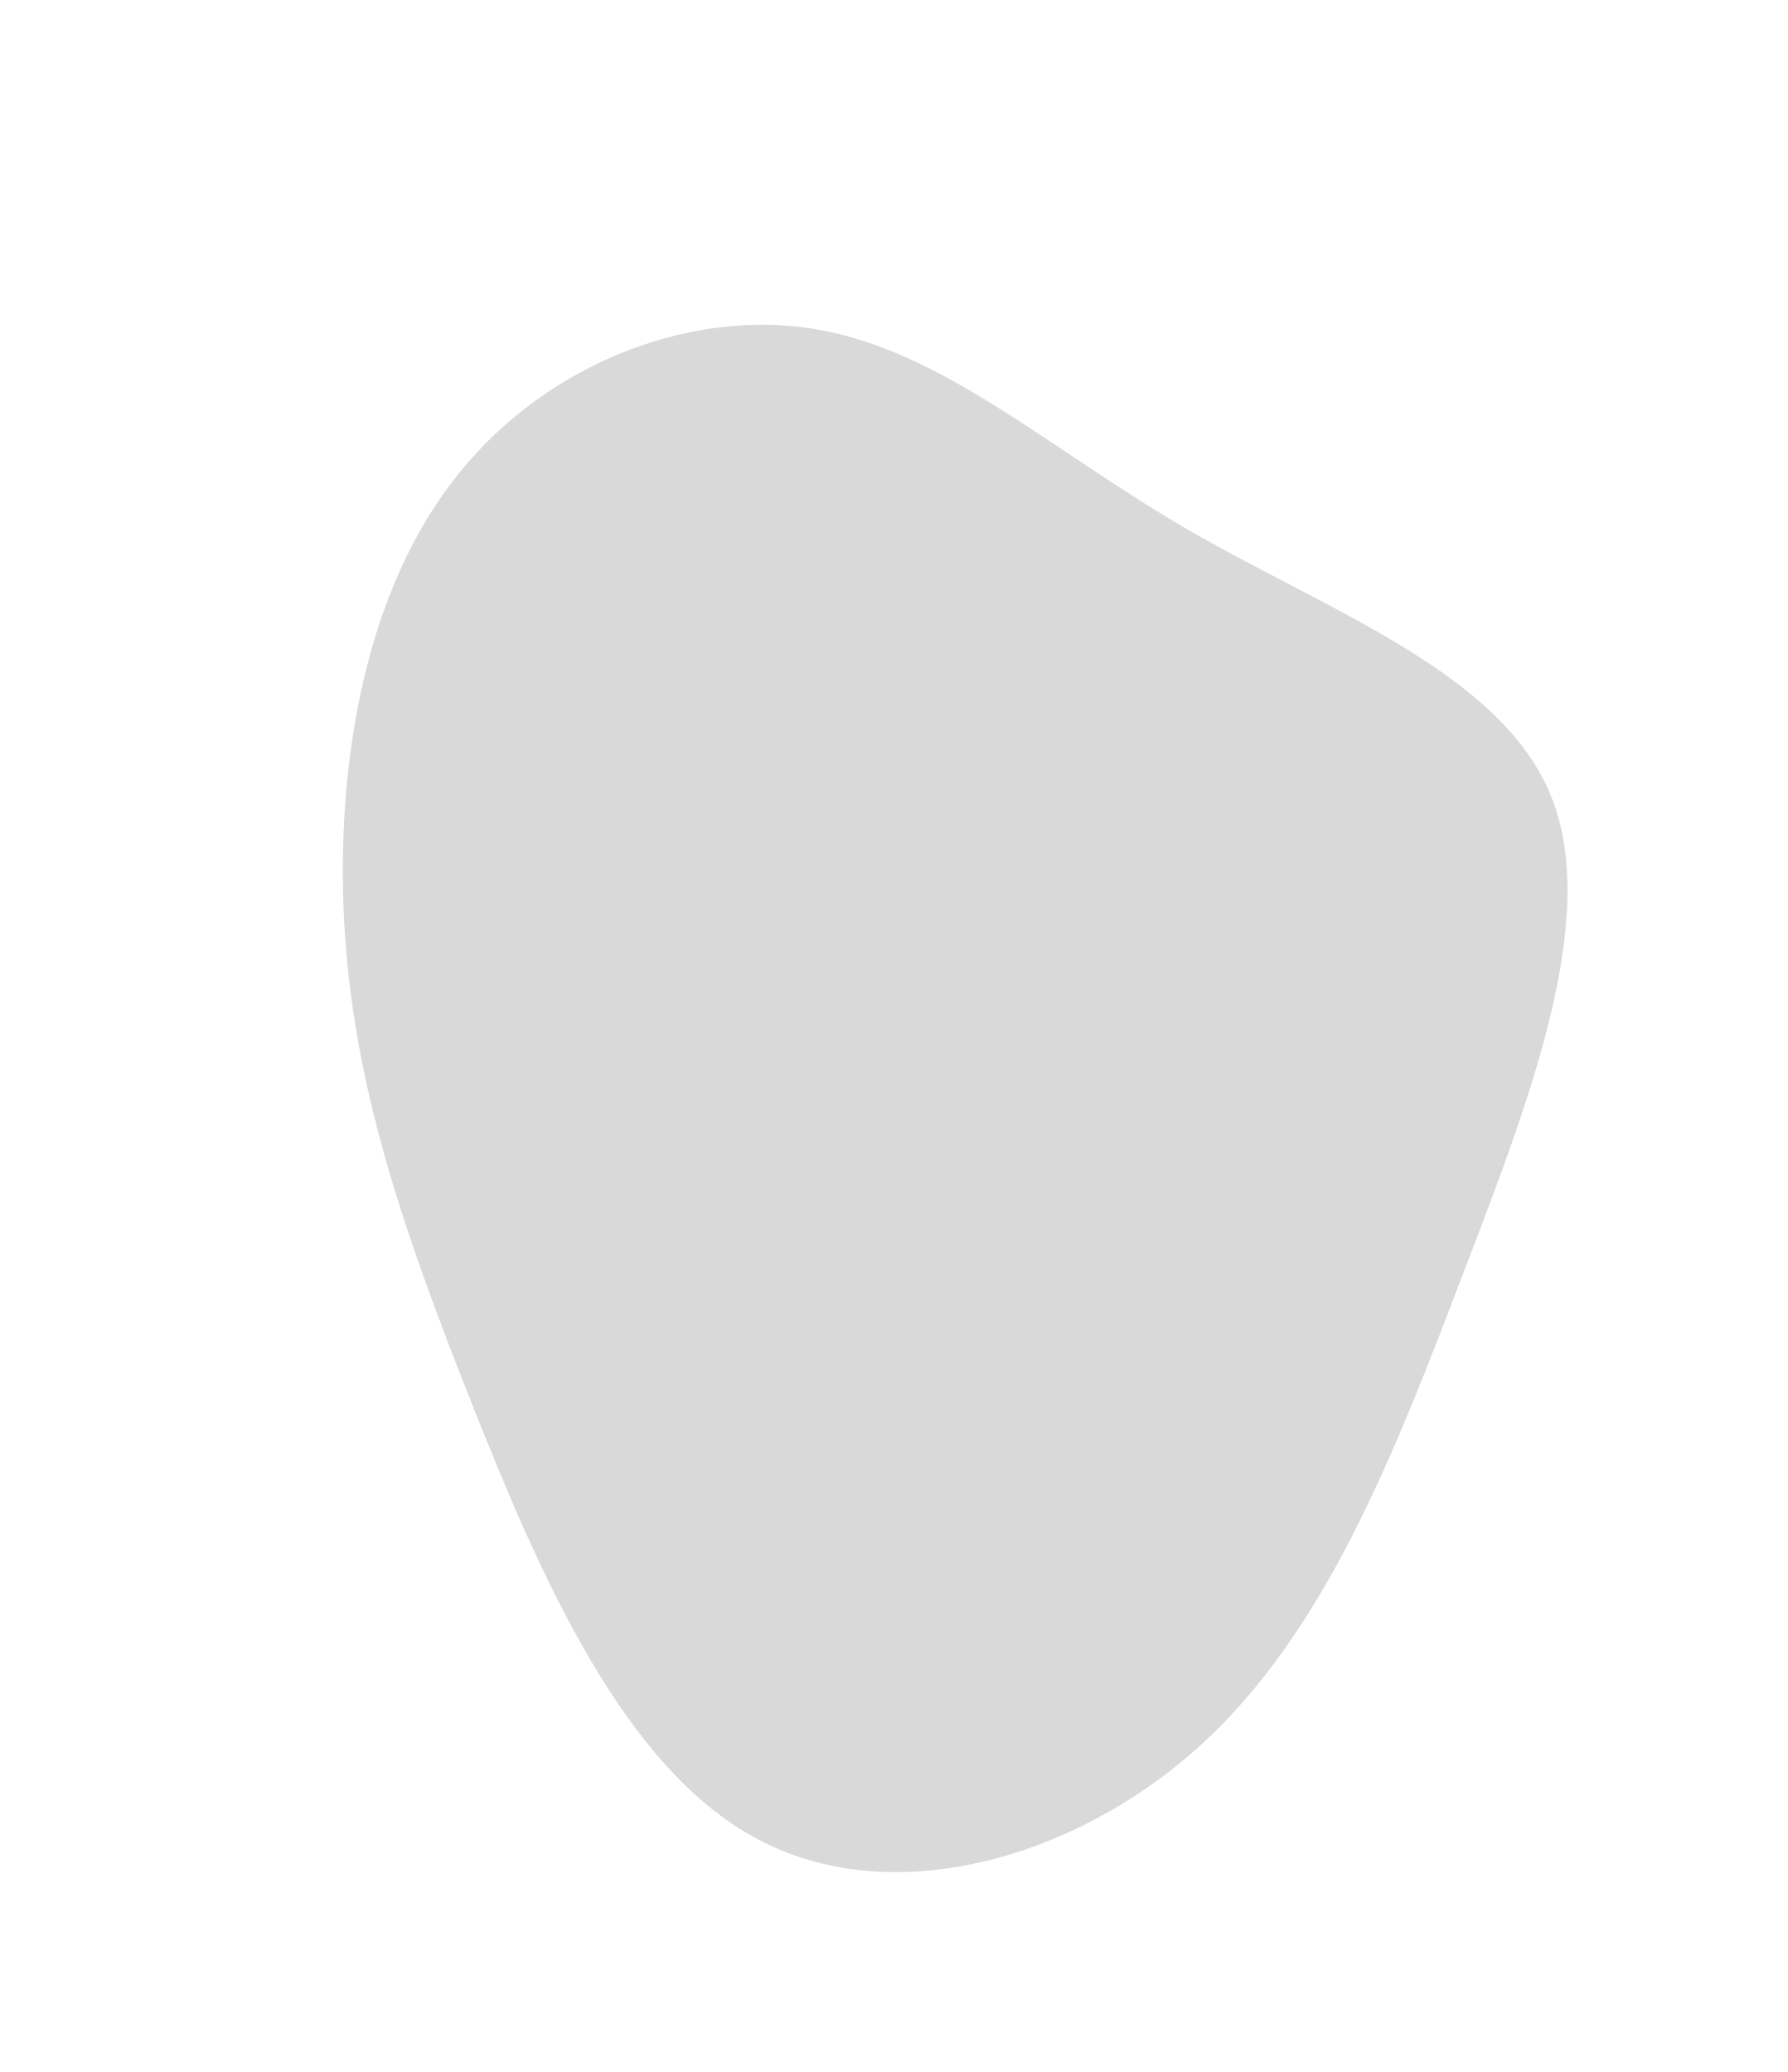
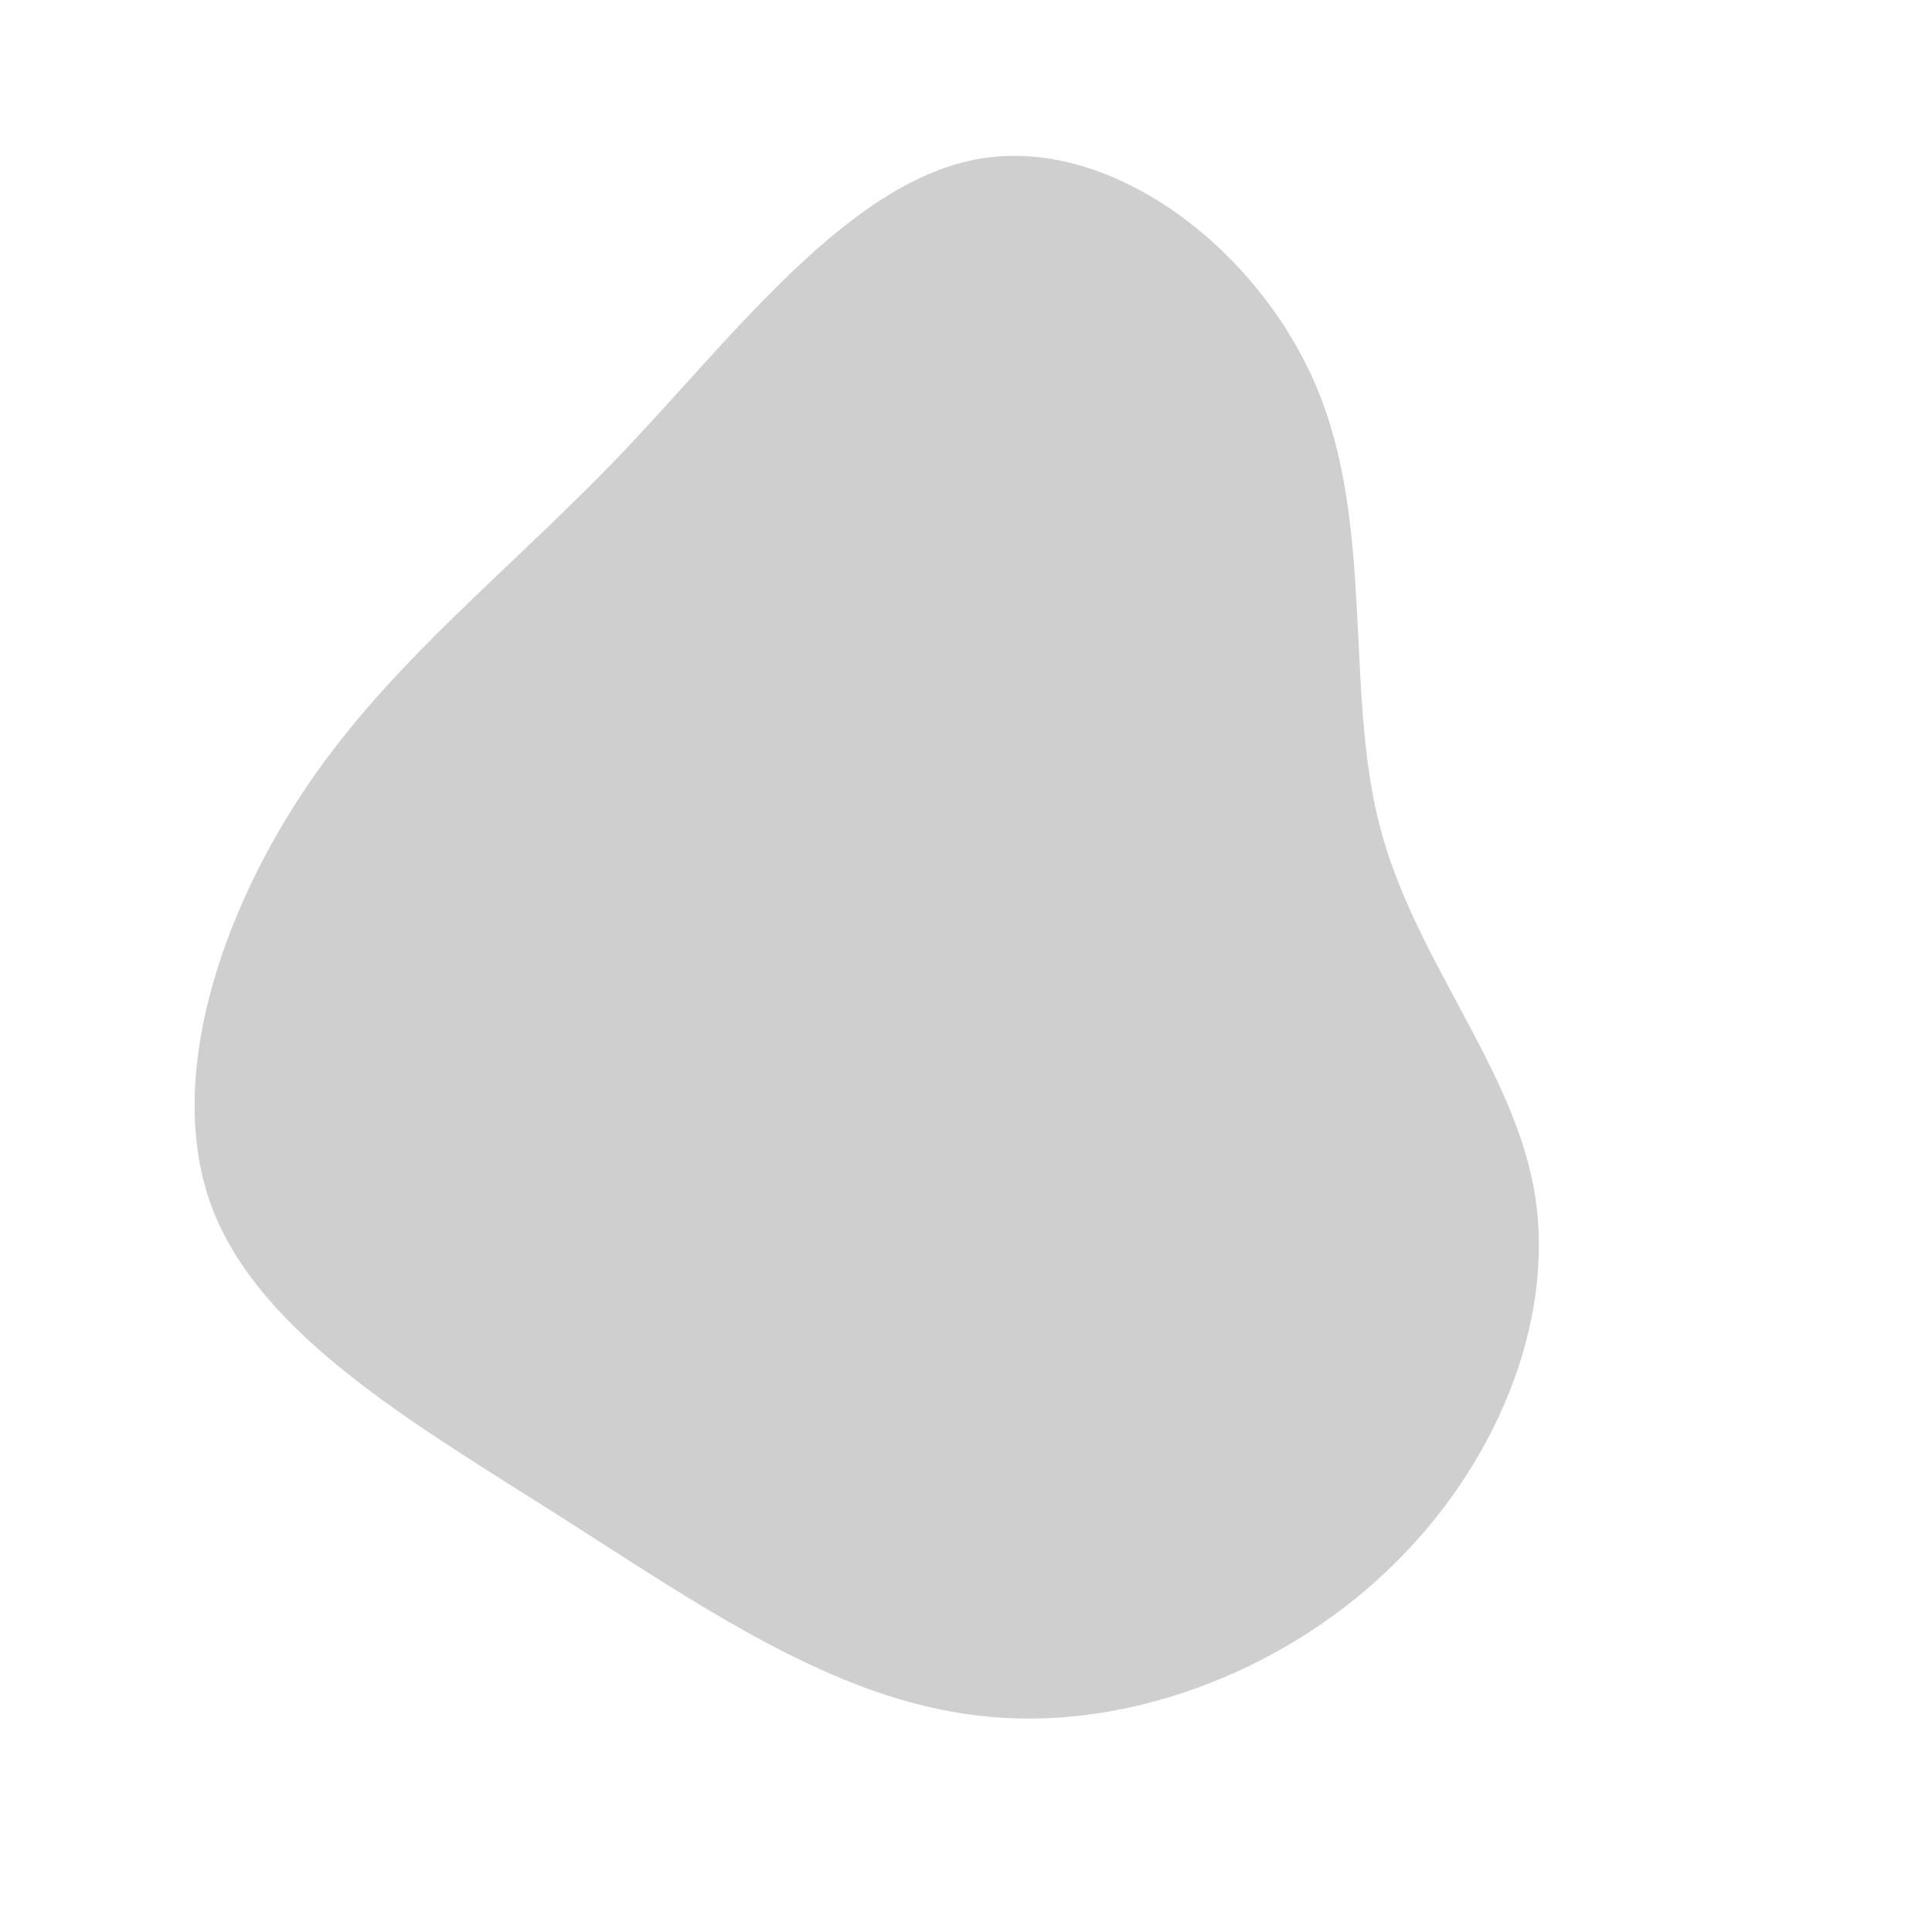
- <svg xmlns="http://www.w3.org/2000/svg" width="320" height="371" viewBox="0 0 320 371" fill="none">
-   <path d="M145.622 58.873C168.694 62.584 188.069 80.654 213.054 95.058C238.038 109.462 268.415 120.467 277.49 142.083C286.566 163.699 274.231 196.059 261.89 228.161C249.555 260.521 237.208 292.364 214.673 312.726C192.138 333.088 159.306 342.103 135.471 329.218C111.528 316.467 96.582 281.816 84.639 251.738C72.697 221.66 63.758 196.154 61.785 167.72C59.805 139.027 64.797 107.664 80.624 86.725C96.227 65.794 122.773 55.154 145.622 58.873Z" fill="#CFCFCF" fill-opacity="0.8" />
+ <svg xmlns="http://www.w3.org/2000/svg" viewBox="0 0 200 200">
+   <path fill="#CFCFCF" d="M36.3,-59.9C42.3,-45.6,39.2,-28.7,42.8,-14.6C46.4,-0.6,56.8,10.6,58.9,23.7C61,36.9,54.8,52,43.6,62.6C32.5,73.2,16.2,79.4,1.3,77.6C-13.7,75.9,-27.4,66.3,-42.3,56.8C-57.1,47.4,-73.1,38.2,-78.1,24.9C-83,11.6,-77,-5.7,-68.1,-18.8C-59.2,-31.8,-47.6,-40.6,-35.7,-53C-23.9,-65.4,-12,-81.4,1.6,-83.6C15.2,-85.8,30.3,-74.2,36.3,-59.9Z" transform="translate(100 100)" />
</svg>
